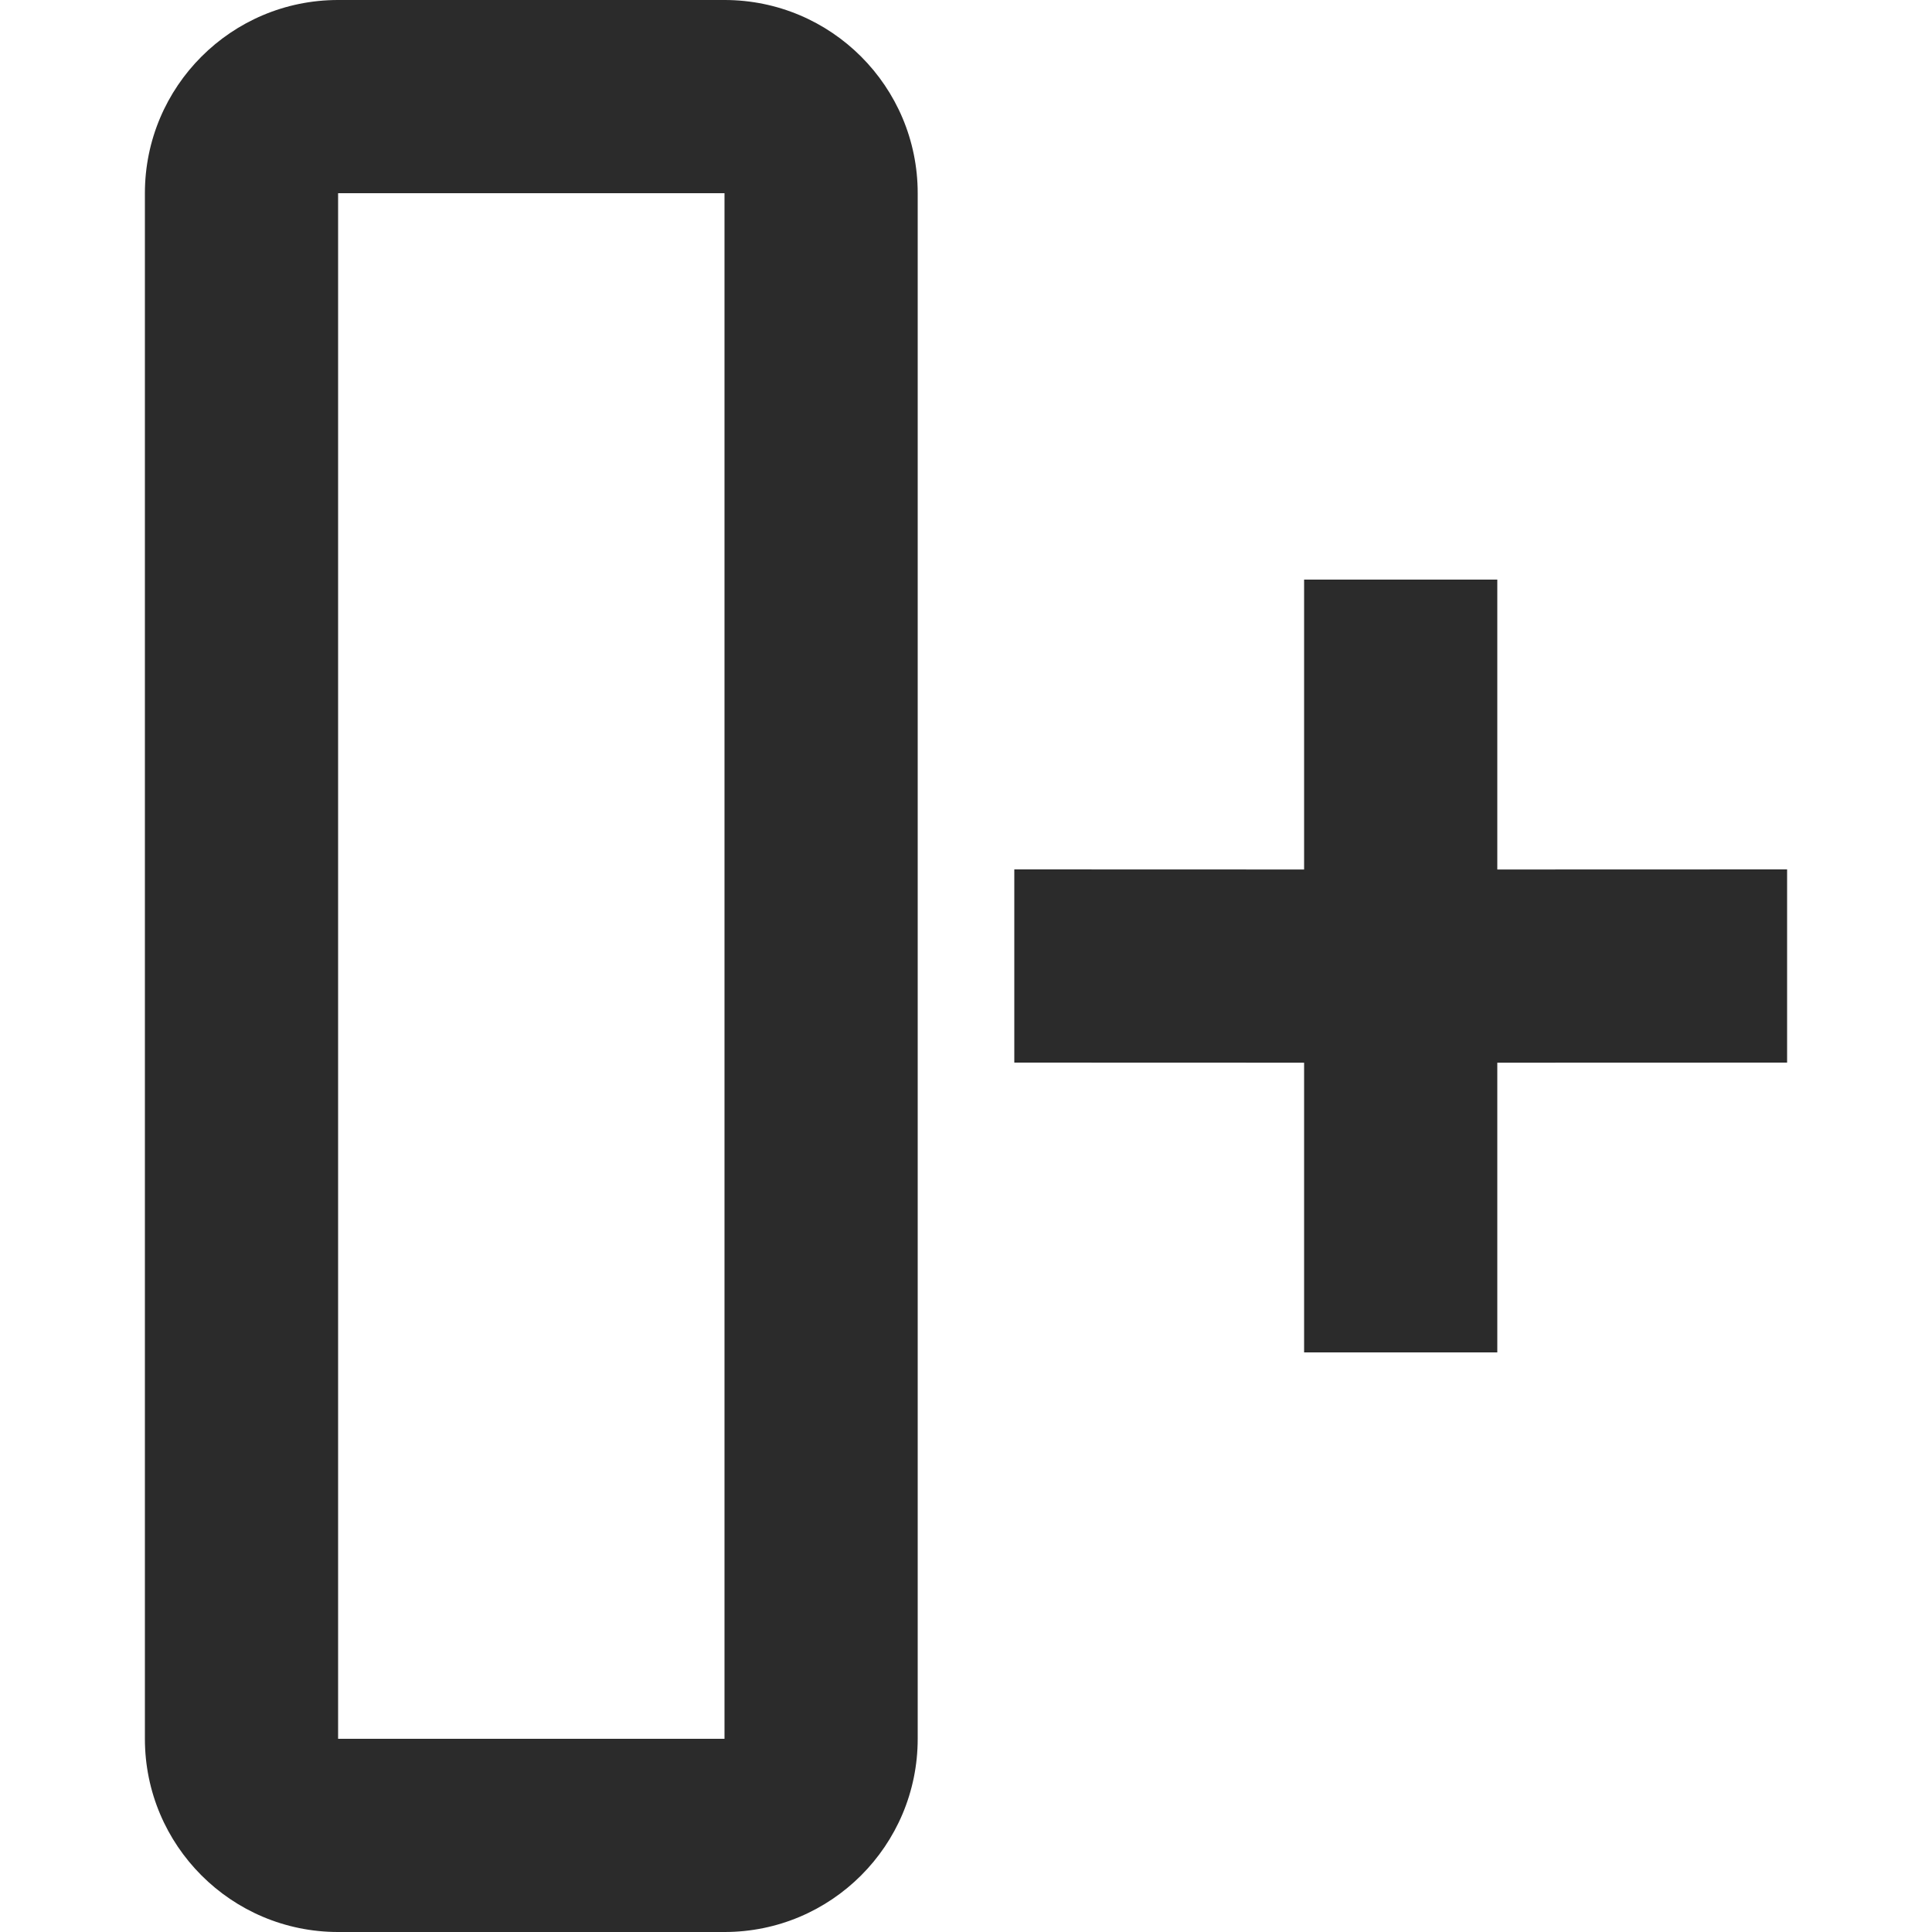
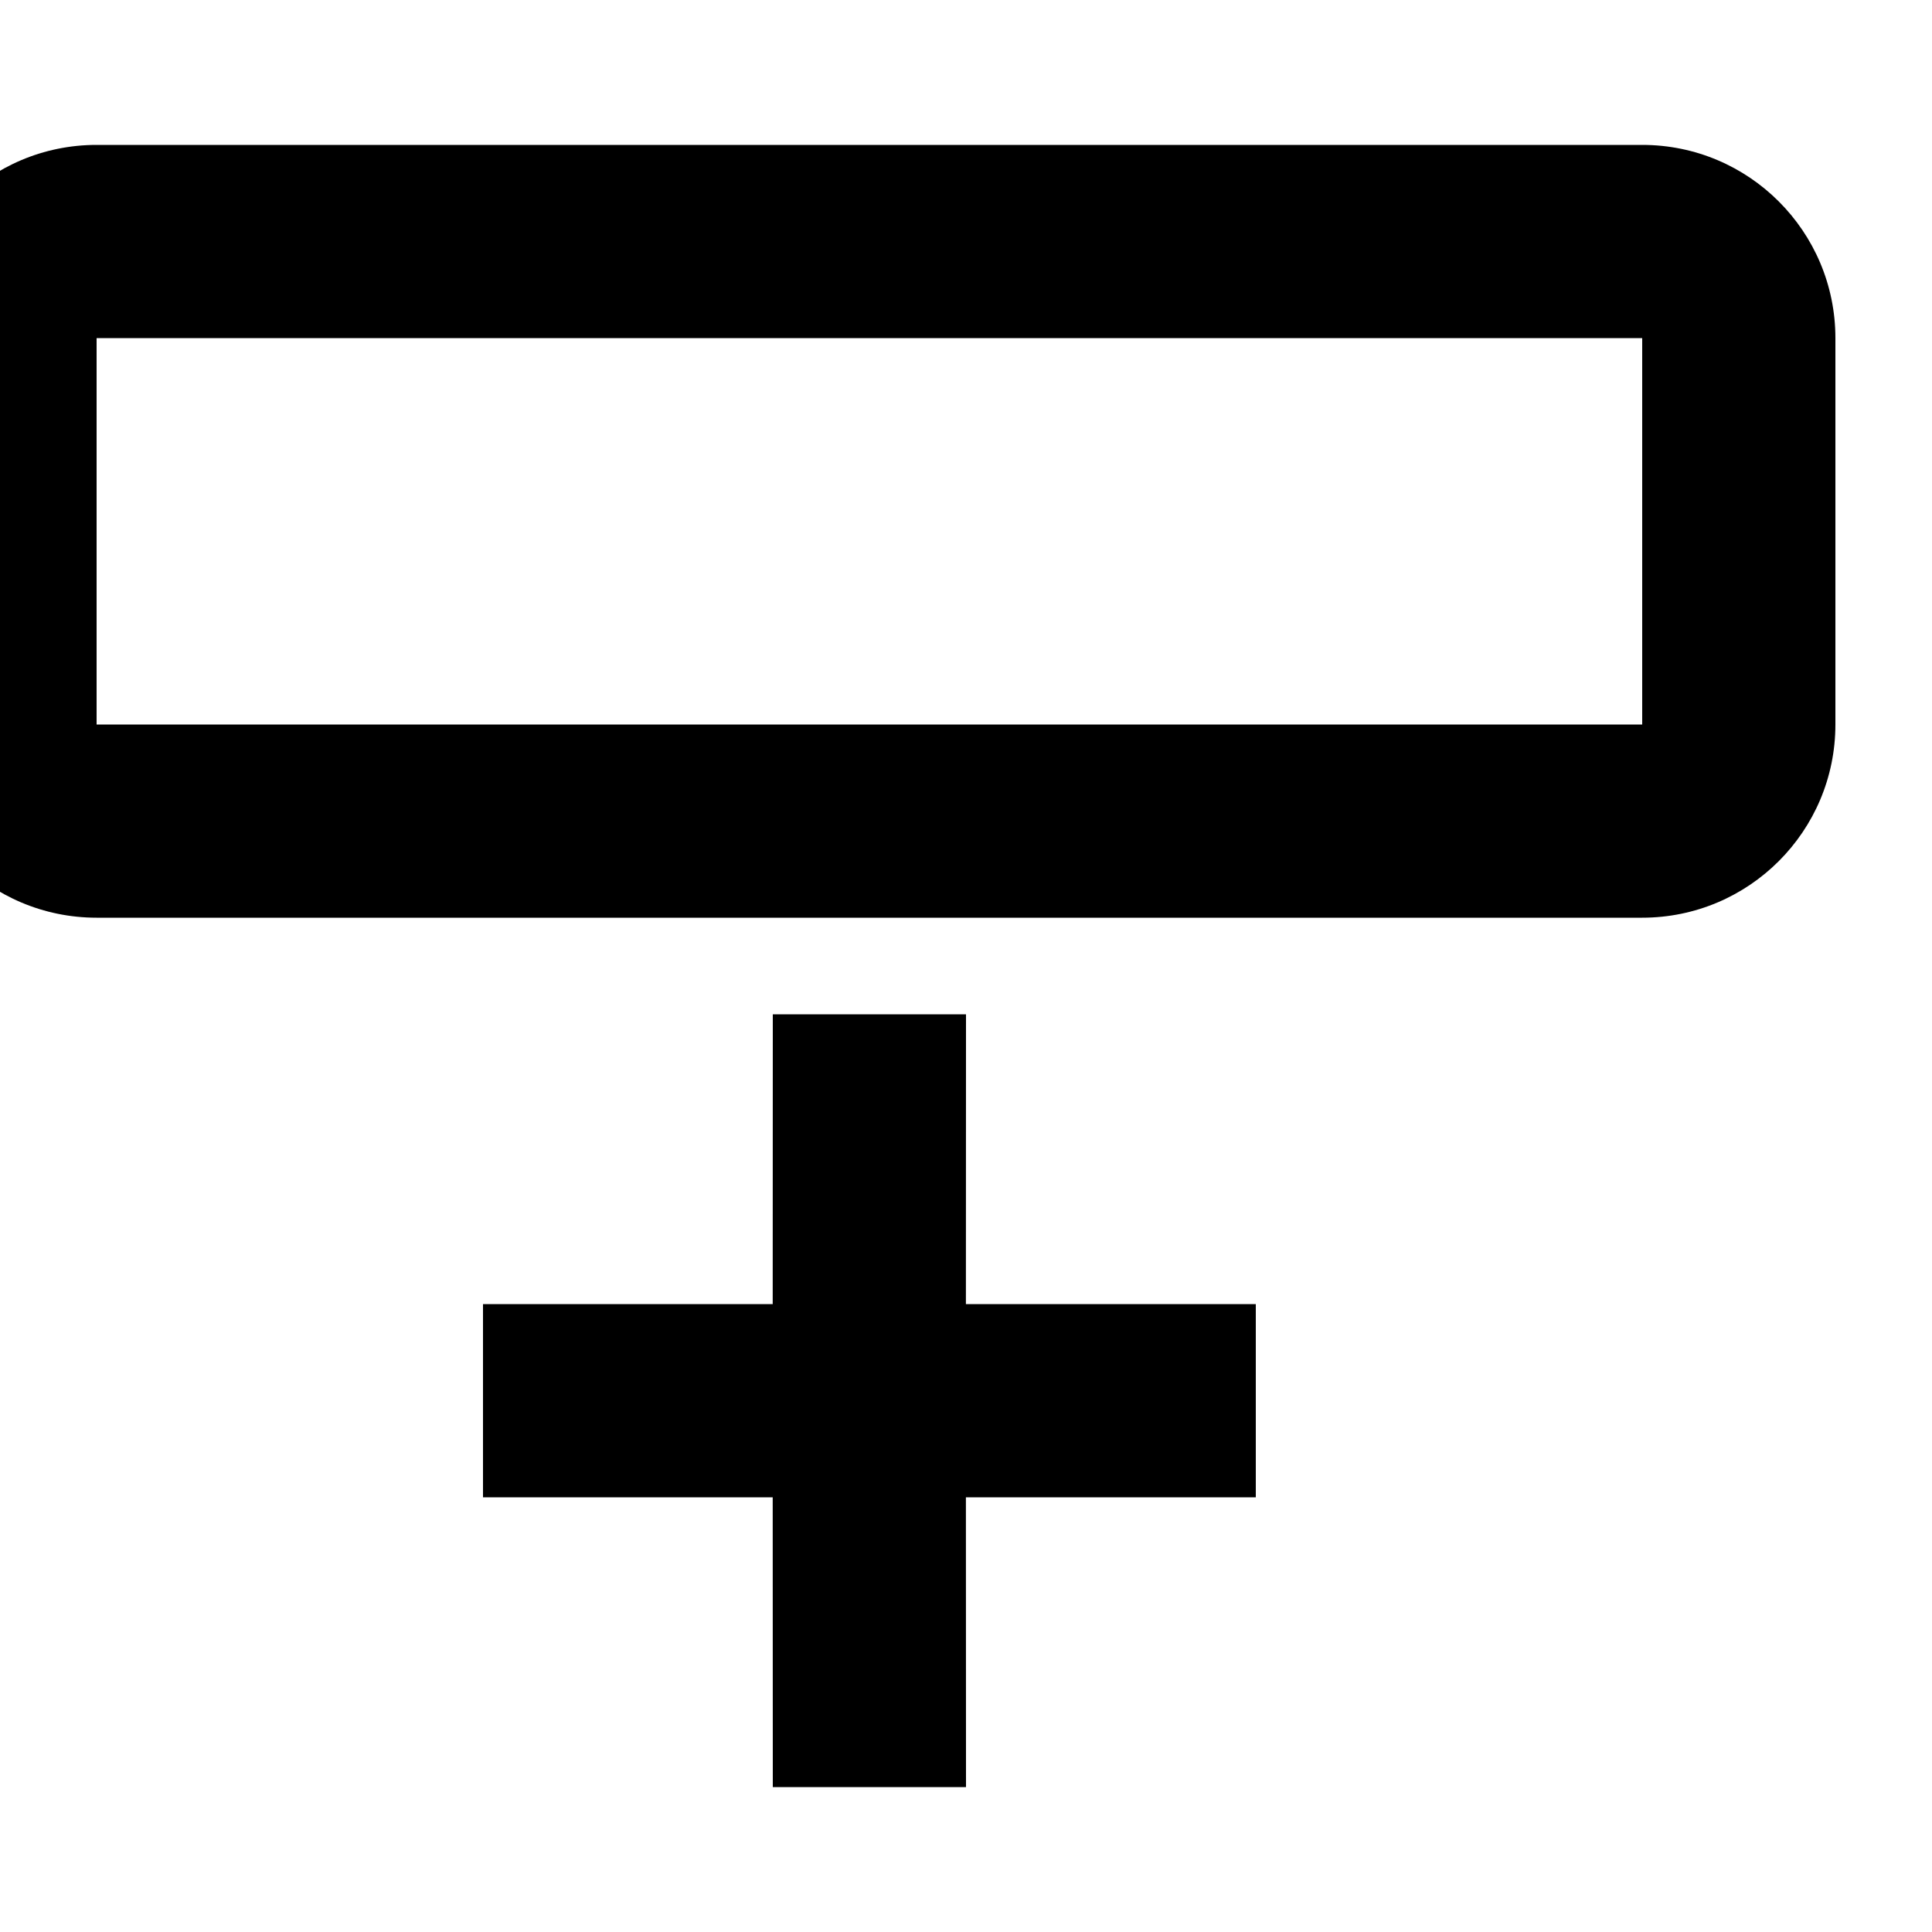
- <svg xmlns="http://www.w3.org/2000/svg" xmlns:xlink="http://www.w3.org/1999/xlink" width="20" height="20">
-   <defs>
-     <path d="M10 10.5l-.001 3H13v2H9.999l.001 3H8l-.001-3H5v-2h2.999l.001-3h2zm7-9a2 2 0 012 2v4a2 2 0 01-2 2H1a2 2 0 01-2-2v-4a2 2 0 012-2h16zm0 2H1v4h16v-4z" id="a" />
-   </defs>
-   <use fill="#2B2B2B" transform="rotate(-90 9.5 9.5)" xlink:href="#a" />
+ <svg xmlns="http://www.w3.org/2000/svg" width="20" height="20">
+   <path d="M10 10.5l-.001 3H13v2H9.999l.001 3H8l-.001-3H5v-2h2.999l.001-3h2zm7-9a2 2 0 012 2v4a2 2 0 01-2 2H1a2 2 0 01-2-2v-4a2 2 0 012-2h16zm0 2H1v4h16v-4z" id="a" />
</svg>
